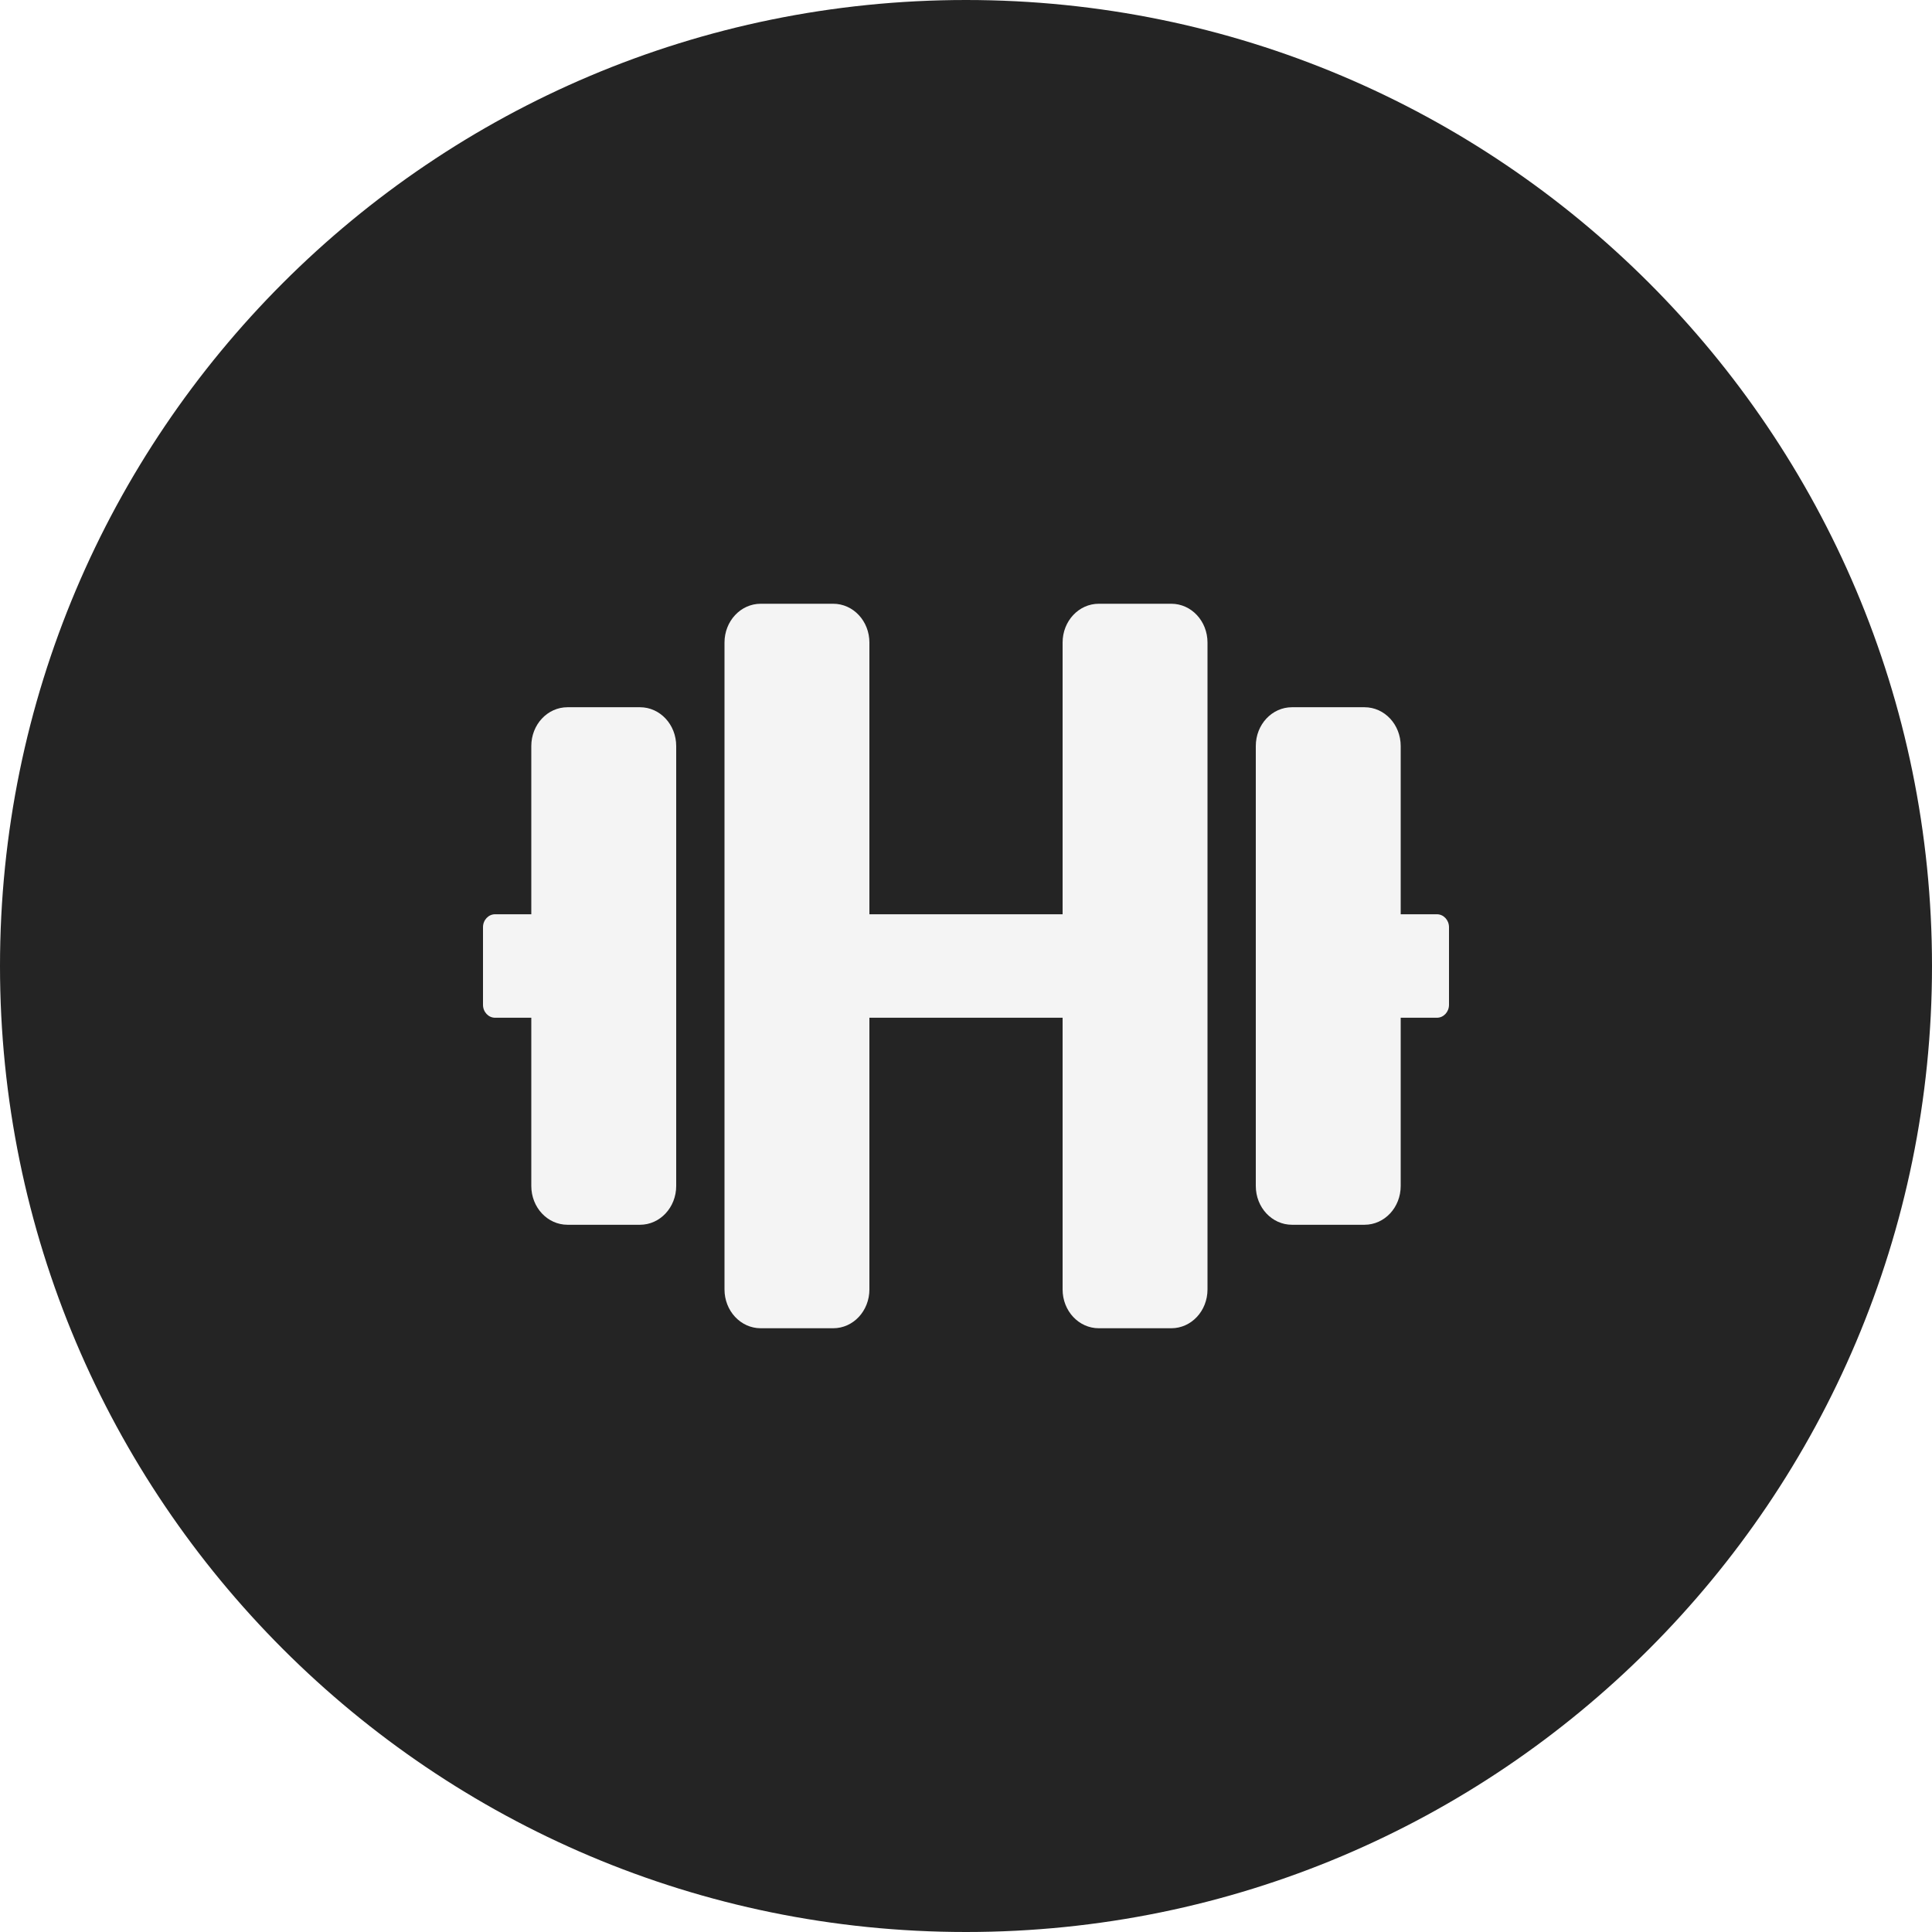
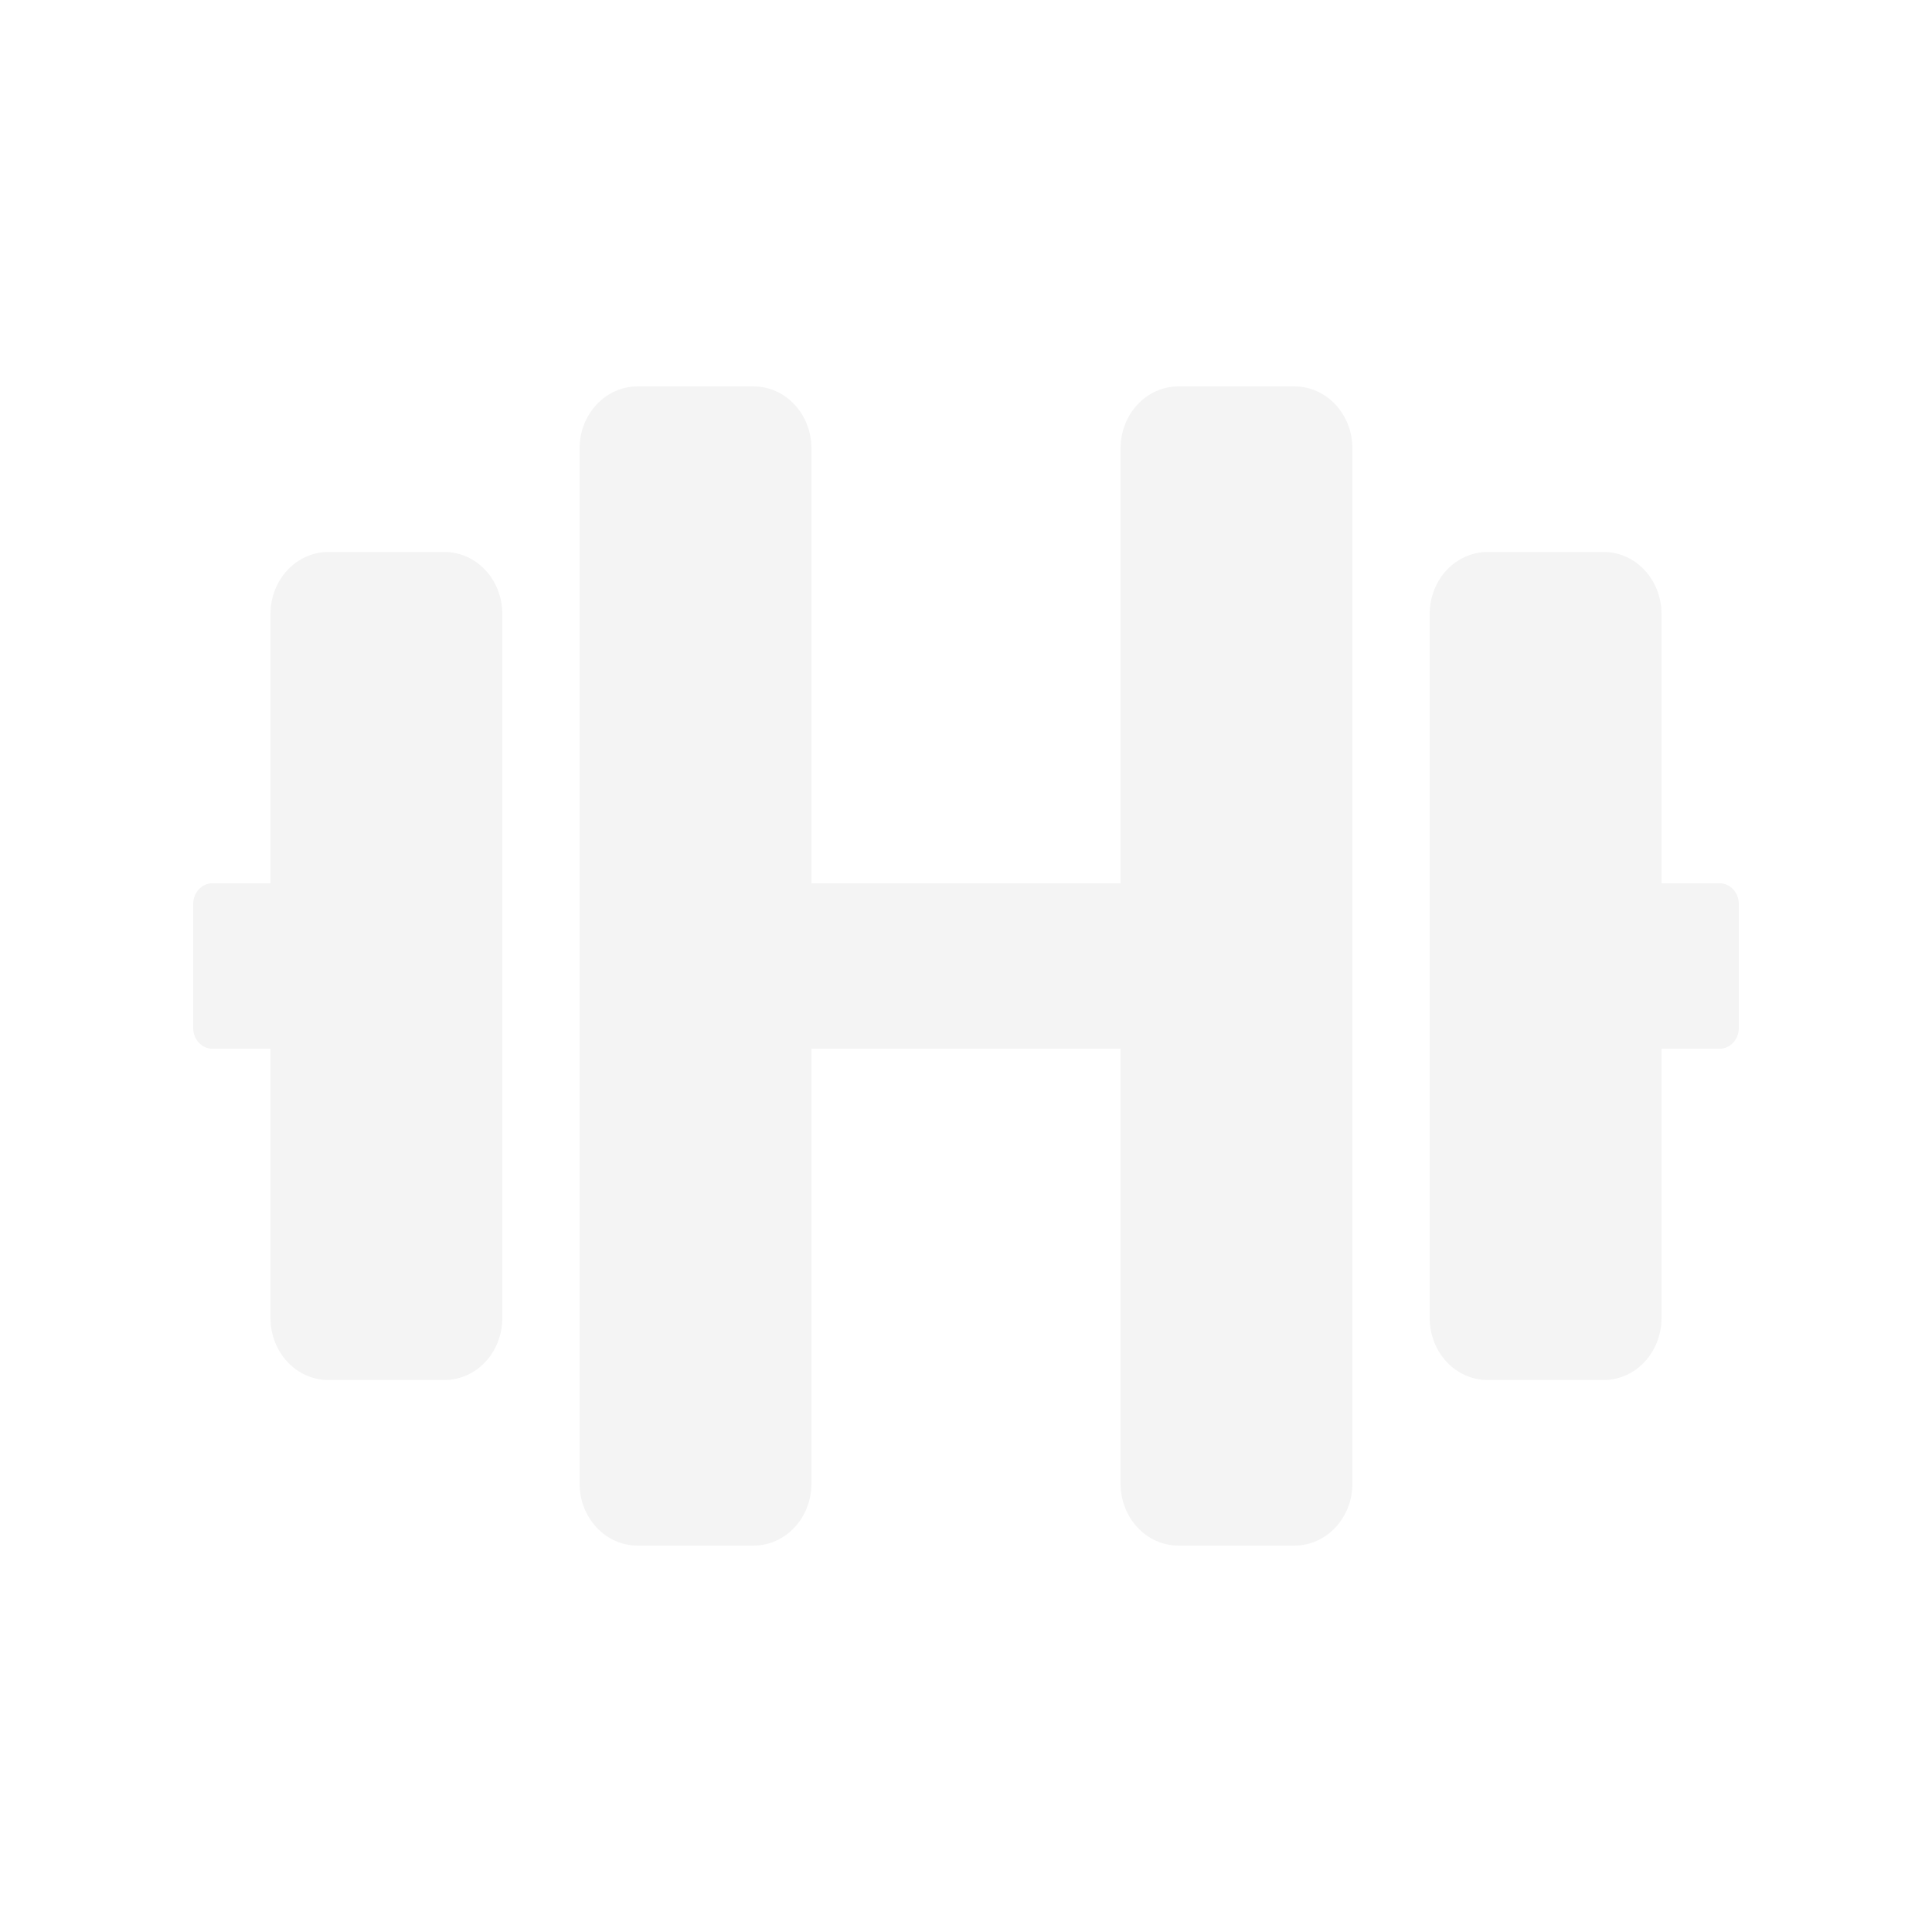
- <svg xmlns="http://www.w3.org/2000/svg" width="32" height="32" viewBox="0 0 32 32" fill="none">
-   <circle cx="16" cy="16" r="16" fill="#242424" />
-   <path d="M10.6 11.714H9.4C9.068 11.714 8.8 12.001 8.8 12.357V15.143H8.2C8.09 15.143 8 15.239 8 15.357V16.643C8 16.761 8.09 16.857 8.2 16.857H8.8V19.643C8.8 19.999 9.068 20.286 9.4 20.286H10.6C10.932 20.286 11.2 19.999 11.2 19.643V12.357C11.2 12.001 10.932 11.714 10.6 11.714ZM23.8 15.143H23.2V12.357C23.2 12.001 22.933 11.714 22.6 11.714H21.4C21.067 11.714 20.8 12.001 20.8 12.357V19.643C20.8 19.999 21.067 20.286 21.4 20.286H22.6C22.933 20.286 23.2 19.999 23.2 19.643V16.857H23.8C23.91 16.857 24 16.761 24 16.643V15.357C24 15.239 23.91 15.143 23.8 15.143ZM19.4 10H18.2C17.867 10 17.6 10.287 17.6 10.643V15.143H14.4V10.643C14.4 10.287 14.133 10 13.8 10H12.6C12.268 10 12 10.287 12 10.643V21.357C12 21.713 12.268 22 12.6 22H13.8C14.133 22 14.4 21.713 14.4 21.357V16.857H17.6V21.357C17.6 21.713 17.867 22 18.2 22H19.4C19.733 22 20 21.713 20 21.357V10.643C20 10.287 19.733 10 19.4 10Z" fill="#F4F4F4" />
+ <svg xmlns="http://www.w3.org/2000/svg" width="20" height="20" viewBox="0 0 20 20" fill="none">
+   <path d="M4.6 5.714H3.4C3.067 5.714 2.8 6.001 2.8 6.357V9.143H2.2C2.09 9.143 2 9.239 2 9.357V10.643C2 10.761 2.09 10.857 2.2 10.857H2.8V13.643C2.8 13.999 3.067 14.286 3.4 14.286H4.6C4.933 14.286 5.2 13.999 5.2 13.643V6.357C5.2 6.001 4.933 5.714 4.6 5.714ZM17.8 9.143H17.2V6.357C17.2 6.001 16.933 5.714 16.6 5.714H15.4C15.068 5.714 14.8 6.001 14.8 6.357V13.643C14.8 13.999 15.068 14.286 15.4 14.286H16.6C16.933 14.286 17.2 13.999 17.2 13.643V10.857H17.8C17.91 10.857 18 10.761 18 10.643V9.357C18 9.239 17.91 9.143 17.8 9.143ZM13.4 4H12.2C11.867 4 11.6 4.287 11.6 4.643V9.143H8.4V4.643C8.4 4.287 8.133 4 7.8 4H6.6C6.268 4 6 4.287 6 4.643V15.357C6 15.713 6.268 16 6.6 16H7.8C8.133 16 8.4 15.713 8.4 15.357V10.857H11.6V15.357C11.6 15.713 11.867 16 12.2 16H13.4C13.732 16 14 15.713 14 15.357V4.643C14 4.287 13.732 4 13.4 4Z" fill="#F4F4F4" />
</svg>
